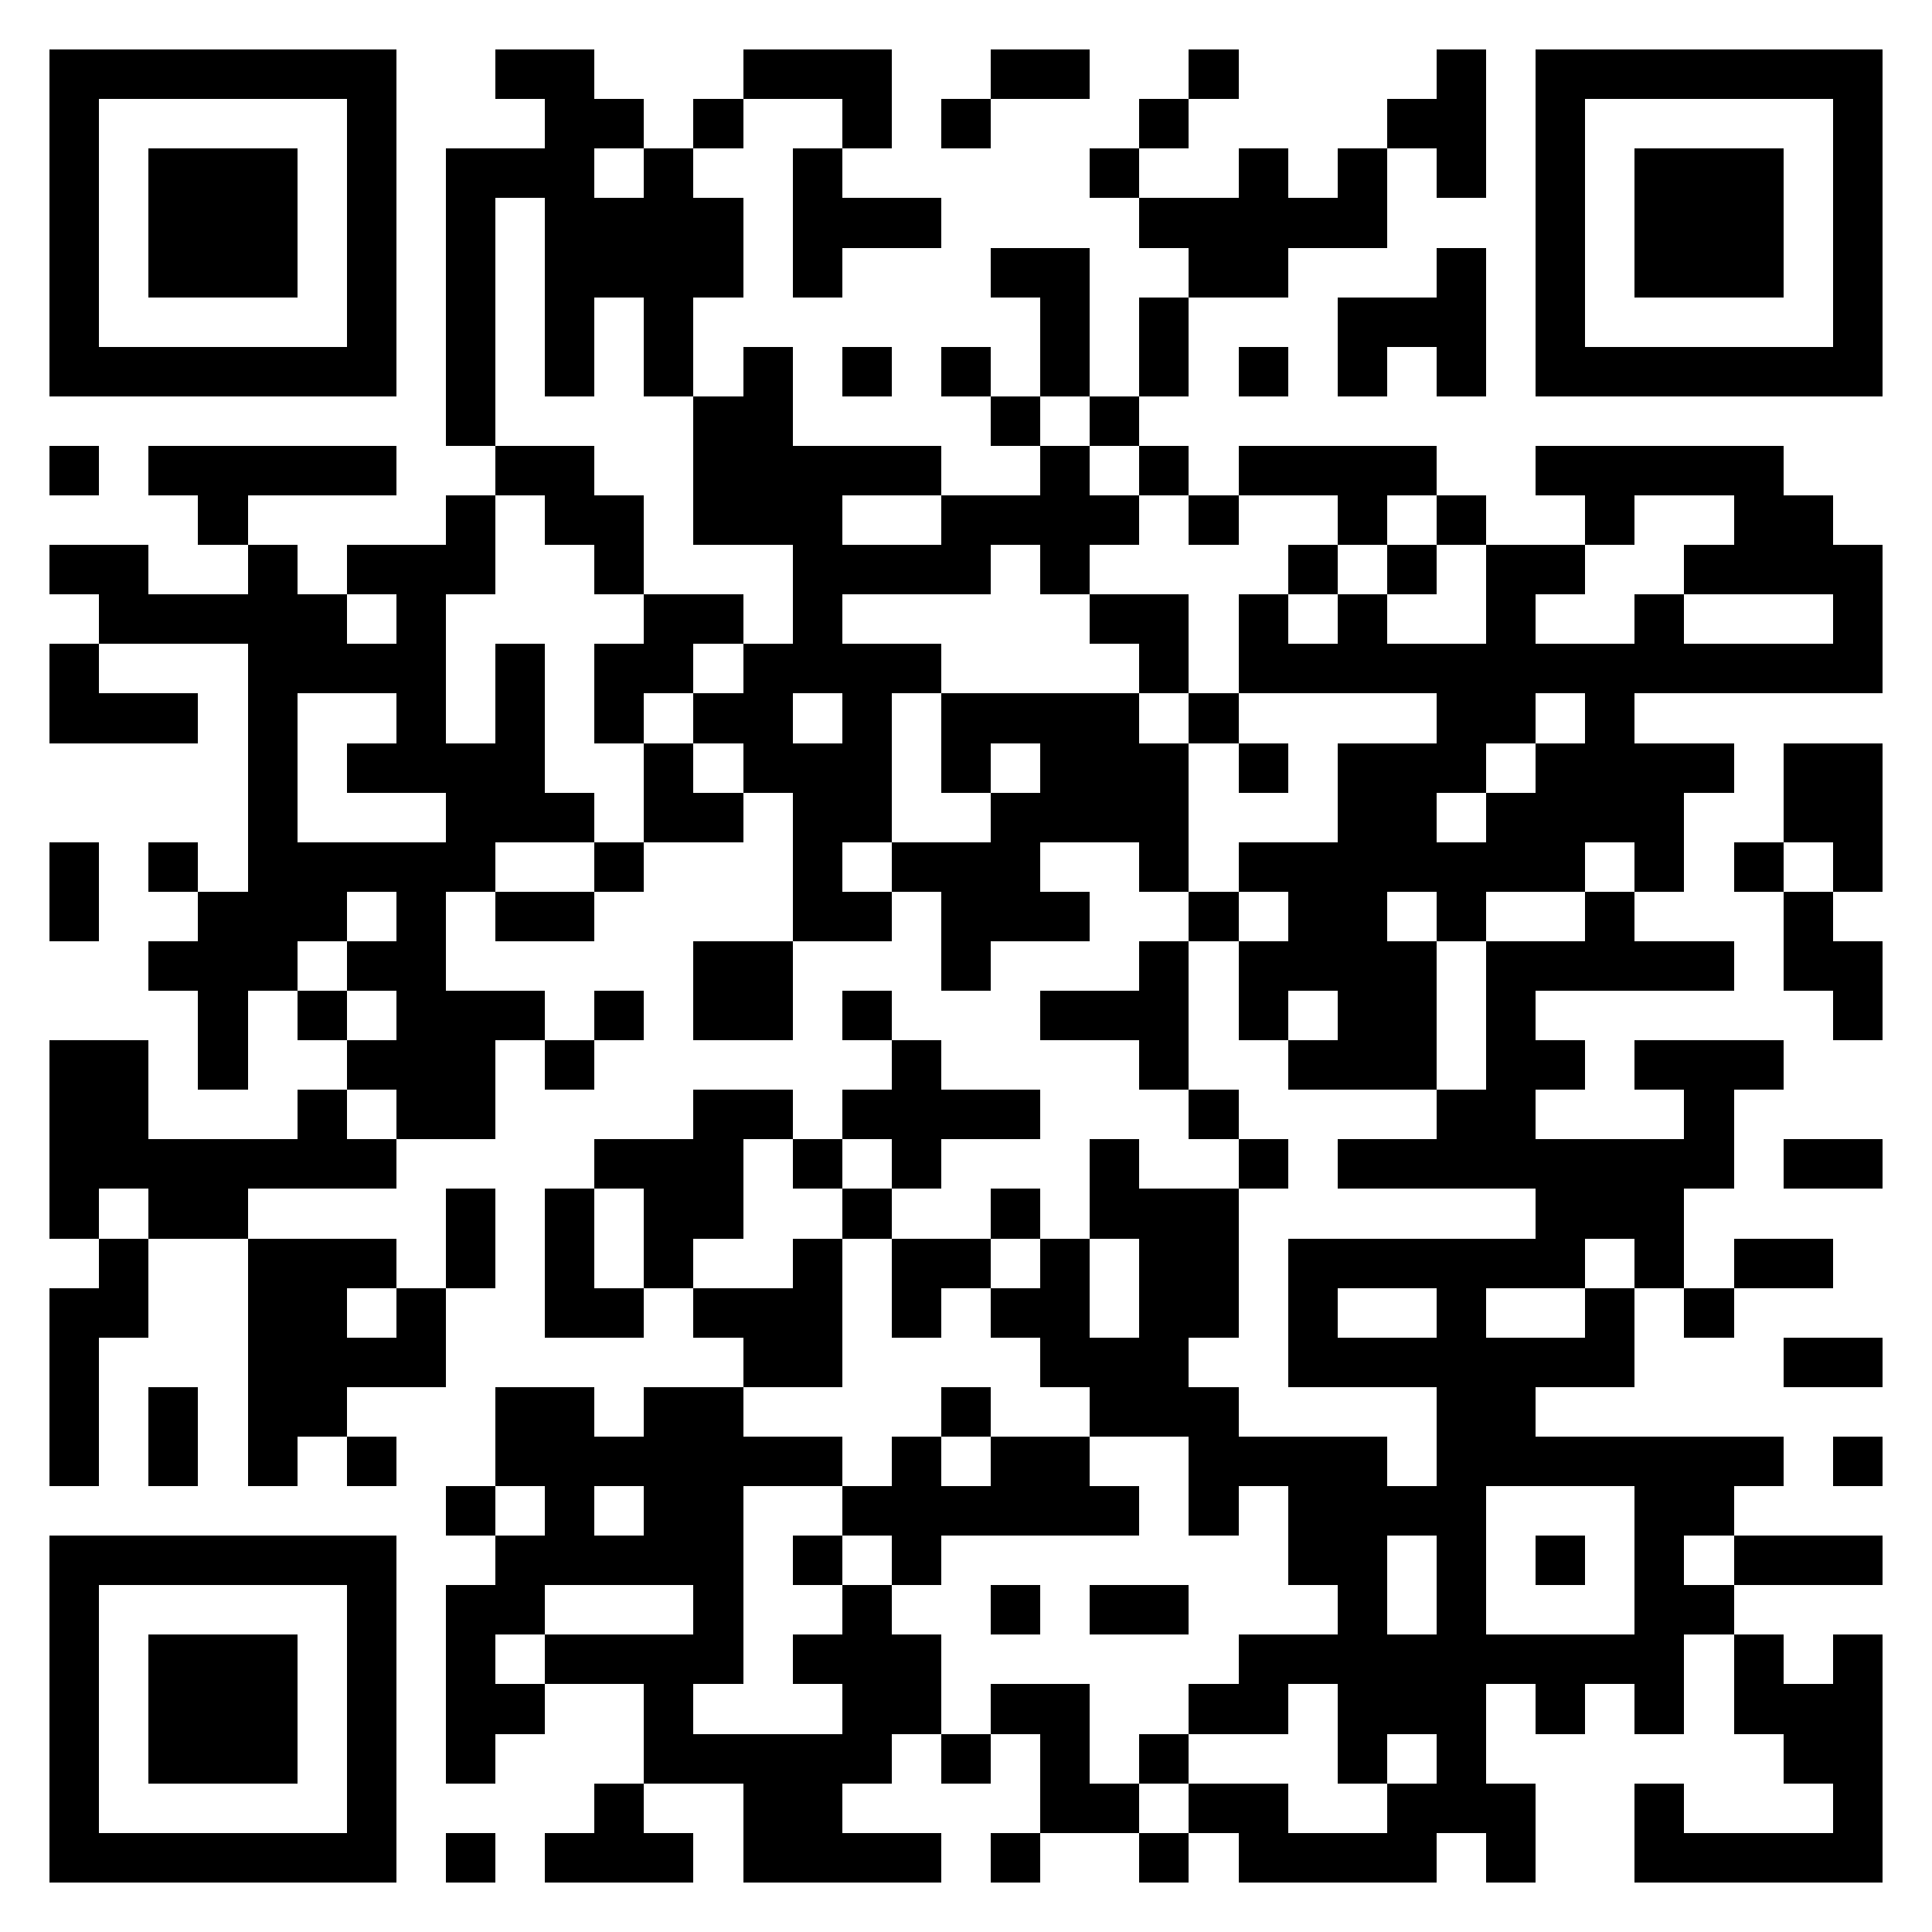
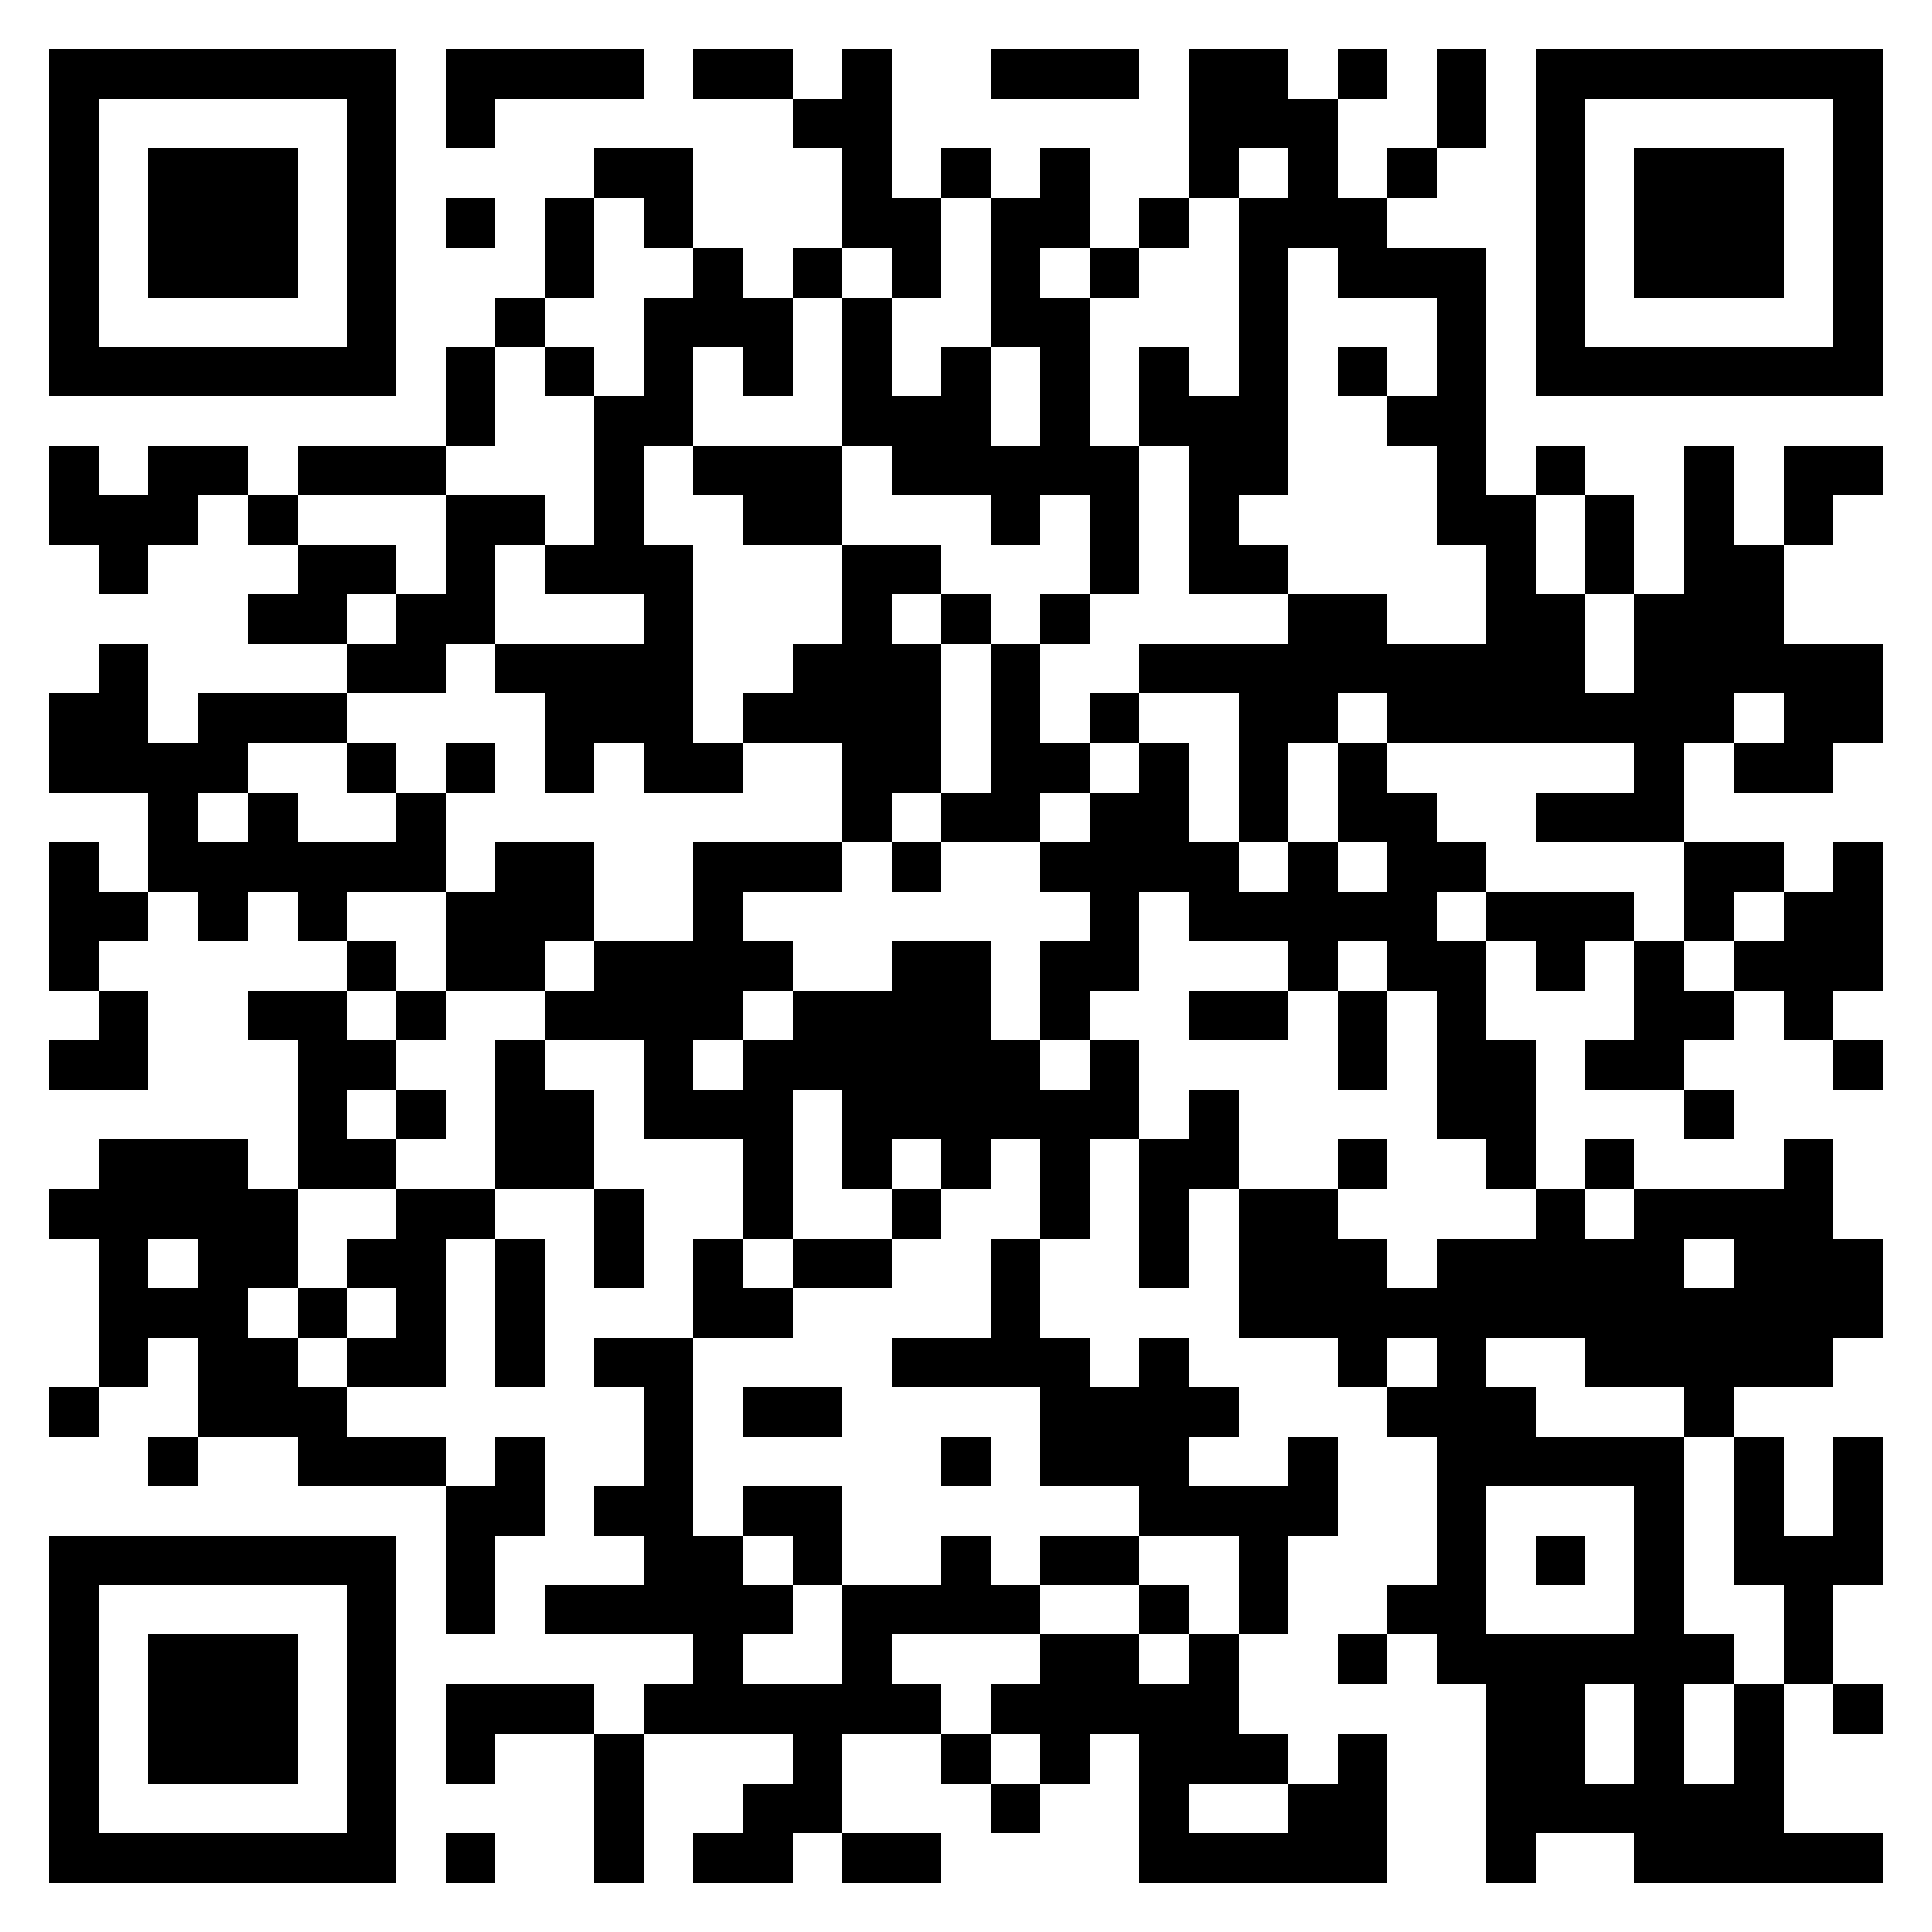
<svg xmlns="http://www.w3.org/2000/svg" viewBox="0 0 39 39" shape-rendering="crispEdges">
  <path fill="#ffffff" d="M0 0h39v39H0z" />
-   <path stroke="#000000" d="M1 1.5h7m2 0h2m3 0h3m2 0h2m2 0h1m4 0h1m1 0h7M1 2.5h1m5 0h1m3 0h2m1 0h1m2 0h1m1 0h1m3 0h1m4 0h2m1 0h1m5 0h1M1 3.5h1m1 0h3m1 0h1m1 0h3m1 0h1m2 0h1m5 0h1m2 0h1m1 0h1m1 0h1m1 0h1m1 0h3m1 0h1M1 4.5h1m1 0h3m1 0h1m1 0h1m1 0h4m1 0h3m4 0h5m3 0h1m1 0h3m1 0h1M1 5.5h1m1 0h3m1 0h1m1 0h1m1 0h4m1 0h1m3 0h2m2 0h2m3 0h1m1 0h1m1 0h3m1 0h1M1 6.5h1m5 0h1m1 0h1m1 0h1m1 0h1m7 0h1m1 0h1m3 0h3m1 0h1m5 0h1M1 7.5h7m1 0h1m1 0h1m1 0h1m1 0h1m1 0h1m1 0h1m1 0h1m1 0h1m1 0h1m1 0h1m1 0h1m1 0h7M9 8.5h1m4 0h2m4 0h1m1 0h1M1 9.5h1m1 0h5m2 0h2m2 0h5m2 0h1m1 0h1m1 0h4m2 0h5M4 10.5h1m4 0h1m1 0h2m1 0h3m2 0h4m1 0h1m2 0h1m1 0h1m2 0h1m2 0h2M1 11.5h2m2 0h1m1 0h3m2 0h1m3 0h4m1 0h1m4 0h1m1 0h1m1 0h2m2 0h4M2 12.5h5m1 0h1m4 0h2m1 0h1m5 0h2m1 0h1m1 0h1m2 0h1m2 0h1m3 0h1M1 13.5h1m3 0h4m1 0h1m1 0h2m1 0h4m4 0h1m1 0h13M1 14.5h3m1 0h1m2 0h1m1 0h1m1 0h1m1 0h2m1 0h1m1 0h4m1 0h1m4 0h2m1 0h1M5 15.5h1m1 0h4m2 0h1m1 0h3m1 0h1m1 0h3m1 0h1m1 0h3m1 0h4m1 0h2M5 16.5h1m3 0h3m1 0h2m1 0h2m2 0h4m3 0h2m1 0h4m2 0h2M1 17.5h1m1 0h1m1 0h5m2 0h1m3 0h1m1 0h3m2 0h1m1 0h7m1 0h1m1 0h1m1 0h1M1 18.5h1m2 0h3m1 0h1m1 0h2m4 0h2m1 0h3m2 0h1m1 0h2m1 0h1m2 0h1m3 0h1M3 19.5h3m1 0h2m5 0h2m3 0h1m3 0h1m1 0h4m1 0h5m1 0h2M4 20.5h1m1 0h1m1 0h3m1 0h1m1 0h2m1 0h1m3 0h3m1 0h1m1 0h2m1 0h1m6 0h1M1 21.5h2m1 0h1m2 0h3m1 0h1m6 0h1m4 0h1m2 0h3m1 0h2m1 0h3M1 22.5h2m3 0h1m1 0h2m4 0h2m1 0h4m3 0h1m4 0h2m3 0h1M1 23.5h7m4 0h3m1 0h1m1 0h1m3 0h1m2 0h1m1 0h8m1 0h2M1 24.5h1m1 0h2m4 0h1m1 0h1m1 0h2m2 0h1m2 0h1m1 0h3m6 0h3M2 25.5h1m2 0h3m1 0h1m1 0h1m1 0h1m2 0h1m1 0h2m1 0h1m1 0h2m1 0h6m1 0h1m1 0h2M1 26.5h2m2 0h2m1 0h1m2 0h2m1 0h3m1 0h1m1 0h2m1 0h2m1 0h1m2 0h1m2 0h1m1 0h1M1 27.5h1m3 0h4m6 0h2m4 0h3m2 0h7m3 0h2M1 28.5h1m1 0h1m1 0h2m3 0h2m1 0h2m4 0h1m2 0h3m4 0h2M1 29.5h1m1 0h1m1 0h1m1 0h1m2 0h7m1 0h1m1 0h2m2 0h4m1 0h7m1 0h1M9 30.5h1m1 0h1m1 0h2m2 0h6m1 0h1m1 0h4m3 0h2M1 31.5h7m2 0h5m1 0h1m1 0h1m7 0h2m1 0h1m1 0h1m1 0h1m1 0h3M1 32.5h1m5 0h1m1 0h2m3 0h1m2 0h1m2 0h1m1 0h2m3 0h1m1 0h1m3 0h2M1 33.5h1m1 0h3m1 0h1m1 0h1m1 0h4m1 0h3m6 0h9m1 0h1m1 0h1M1 34.5h1m1 0h3m1 0h1m1 0h2m2 0h1m3 0h2m1 0h2m2 0h2m1 0h3m1 0h1m1 0h1m1 0h3M1 35.5h1m1 0h3m1 0h1m1 0h1m3 0h5m1 0h1m1 0h1m1 0h1m3 0h1m1 0h1m6 0h2M1 36.5h1m5 0h1m4 0h1m2 0h2m4 0h2m1 0h2m2 0h3m2 0h1m3 0h1M1 37.5h7m1 0h1m1 0h3m1 0h4m1 0h1m2 0h1m1 0h4m1 0h1m2 0h5" />
+   <path stroke="#000000" d="M1 1.5h7m1 0h4m1 0h2m1 0h1m2 0h3m1 0h2m1 0h1m1 0h1m1 0h7M1 2.5h1m5 0h1m1 0h1m6 0h2m6 0h3m2 0h1m1 0h1m5 0h1M1 3.5h1m1 0h3m1 0h1m4 0h2m3 0h1m1 0h1m1 0h1m2 0h1m1 0h1m1 0h1m2 0h1m1 0h3m1 0h1M1 4.5h1m1 0h3m1 0h1m1 0h1m1 0h1m1 0h1m3 0h2m1 0h2m1 0h1m1 0h3m3 0h1m1 0h3m1 0h1M1 5.5h1m1 0h3m1 0h1m3 0h1m2 0h1m1 0h1m1 0h1m1 0h1m1 0h1m2 0h1m1 0h3m1 0h1m1 0h3m1 0h1M1 6.5h1m5 0h1m2 0h1m2 0h3m1 0h1m2 0h2m3 0h1m3 0h1m1 0h1m5 0h1M1 7.5h7m1 0h1m1 0h1m1 0h1m1 0h1m1 0h1m1 0h1m1 0h1m1 0h1m1 0h1m1 0h1m1 0h1m1 0h7M9 8.5h1m2 0h2m3 0h3m1 0h1m1 0h3m2 0h2M1 9.5h1m1 0h2m1 0h3m3 0h1m1 0h3m1 0h5m1 0h2m3 0h1m1 0h1m2 0h1m1 0h2M1 10.5h3m1 0h1m3 0h2m1 0h1m2 0h2m3 0h1m1 0h1m1 0h1m4 0h2m1 0h1m1 0h1m1 0h1M2 11.5h1m3 0h2m1 0h1m1 0h3m3 0h2m3 0h1m1 0h2m4 0h1m1 0h1m1 0h2M5 12.5h2m1 0h2m3 0h1m3 0h1m1 0h1m1 0h1m4 0h2m2 0h2m1 0h3M2 13.5h1m4 0h2m1 0h4m2 0h3m1 0h1m2 0h9m1 0h5M1 14.5h2m1 0h3m4 0h3m1 0h4m1 0h1m1 0h1m2 0h2m1 0h7m1 0h2M1 15.5h4m2 0h1m1 0h1m1 0h1m1 0h2m2 0h2m1 0h2m1 0h1m1 0h1m1 0h1m5 0h1m1 0h2M3 16.5h1m1 0h1m2 0h1m8 0h1m1 0h2m1 0h2m1 0h1m1 0h2m2 0h3M1 17.5h1m1 0h6m1 0h2m2 0h3m1 0h1m2 0h4m1 0h1m1 0h2m4 0h2m1 0h1M1 18.5h2m1 0h1m1 0h1m2 0h3m2 0h1m7 0h1m1 0h5m1 0h3m1 0h1m1 0h2M1 19.5h1m5 0h1m1 0h2m1 0h4m2 0h2m1 0h2m3 0h1m1 0h2m1 0h1m1 0h1m1 0h3M2 20.5h1m2 0h2m1 0h1m2 0h4m1 0h4m1 0h1m2 0h2m1 0h1m1 0h1m3 0h2m1 0h1M1 21.5h2m3 0h2m2 0h1m2 0h1m1 0h6m1 0h1m4 0h1m1 0h2m1 0h2m3 0h1M6 22.5h1m1 0h1m1 0h2m1 0h3m1 0h6m1 0h1m4 0h2m3 0h1M2 23.5h3m1 0h2m2 0h2m3 0h1m1 0h1m1 0h1m1 0h1m1 0h2m2 0h1m2 0h1m1 0h1m3 0h1M1 24.5h5m2 0h2m2 0h1m2 0h1m2 0h1m2 0h1m1 0h1m1 0h2m4 0h1m1 0h4M2 25.5h1m1 0h2m1 0h2m1 0h1m1 0h1m1 0h1m1 0h2m2 0h1m2 0h1m1 0h3m1 0h5m1 0h3M2 26.5h3m1 0h1m1 0h1m1 0h1m3 0h2m4 0h1m4 0h13M2 27.5h1m1 0h2m1 0h2m1 0h1m1 0h2m4 0h4m1 0h1m3 0h1m1 0h1m2 0h5M1 28.5h1m2 0h3m6 0h1m1 0h2m4 0h4m3 0h3m3 0h1M3 29.5h1m2 0h3m1 0h1m2 0h1m5 0h1m1 0h3m2 0h1m2 0h5m1 0h1m1 0h1M9 30.5h2m1 0h2m1 0h2m6 0h4m2 0h1m3 0h1m1 0h1m1 0h1M1 31.5h7m1 0h1m3 0h2m1 0h1m2 0h1m1 0h2m2 0h1m3 0h1m1 0h1m1 0h1m1 0h3M1 32.5h1m5 0h1m1 0h1m1 0h5m1 0h4m2 0h1m1 0h1m2 0h2m3 0h1m2 0h1M1 33.5h1m1 0h3m1 0h1m6 0h1m2 0h1m3 0h2m1 0h1m2 0h1m1 0h6m1 0h1M1 34.5h1m1 0h3m1 0h1m1 0h3m1 0h6m1 0h5m5 0h2m1 0h1m1 0h1m1 0h1M1 35.5h1m1 0h3m1 0h1m1 0h1m2 0h1m3 0h1m2 0h1m1 0h1m1 0h3m1 0h1m2 0h2m1 0h1m1 0h1M1 36.5h1m5 0h1m4 0h1m2 0h2m3 0h1m2 0h1m2 0h2m2 0h6M1 37.5h7m1 0h1m2 0h1m1 0h2m1 0h2m4 0h5m2 0h1m2 0h5" />
</svg>
